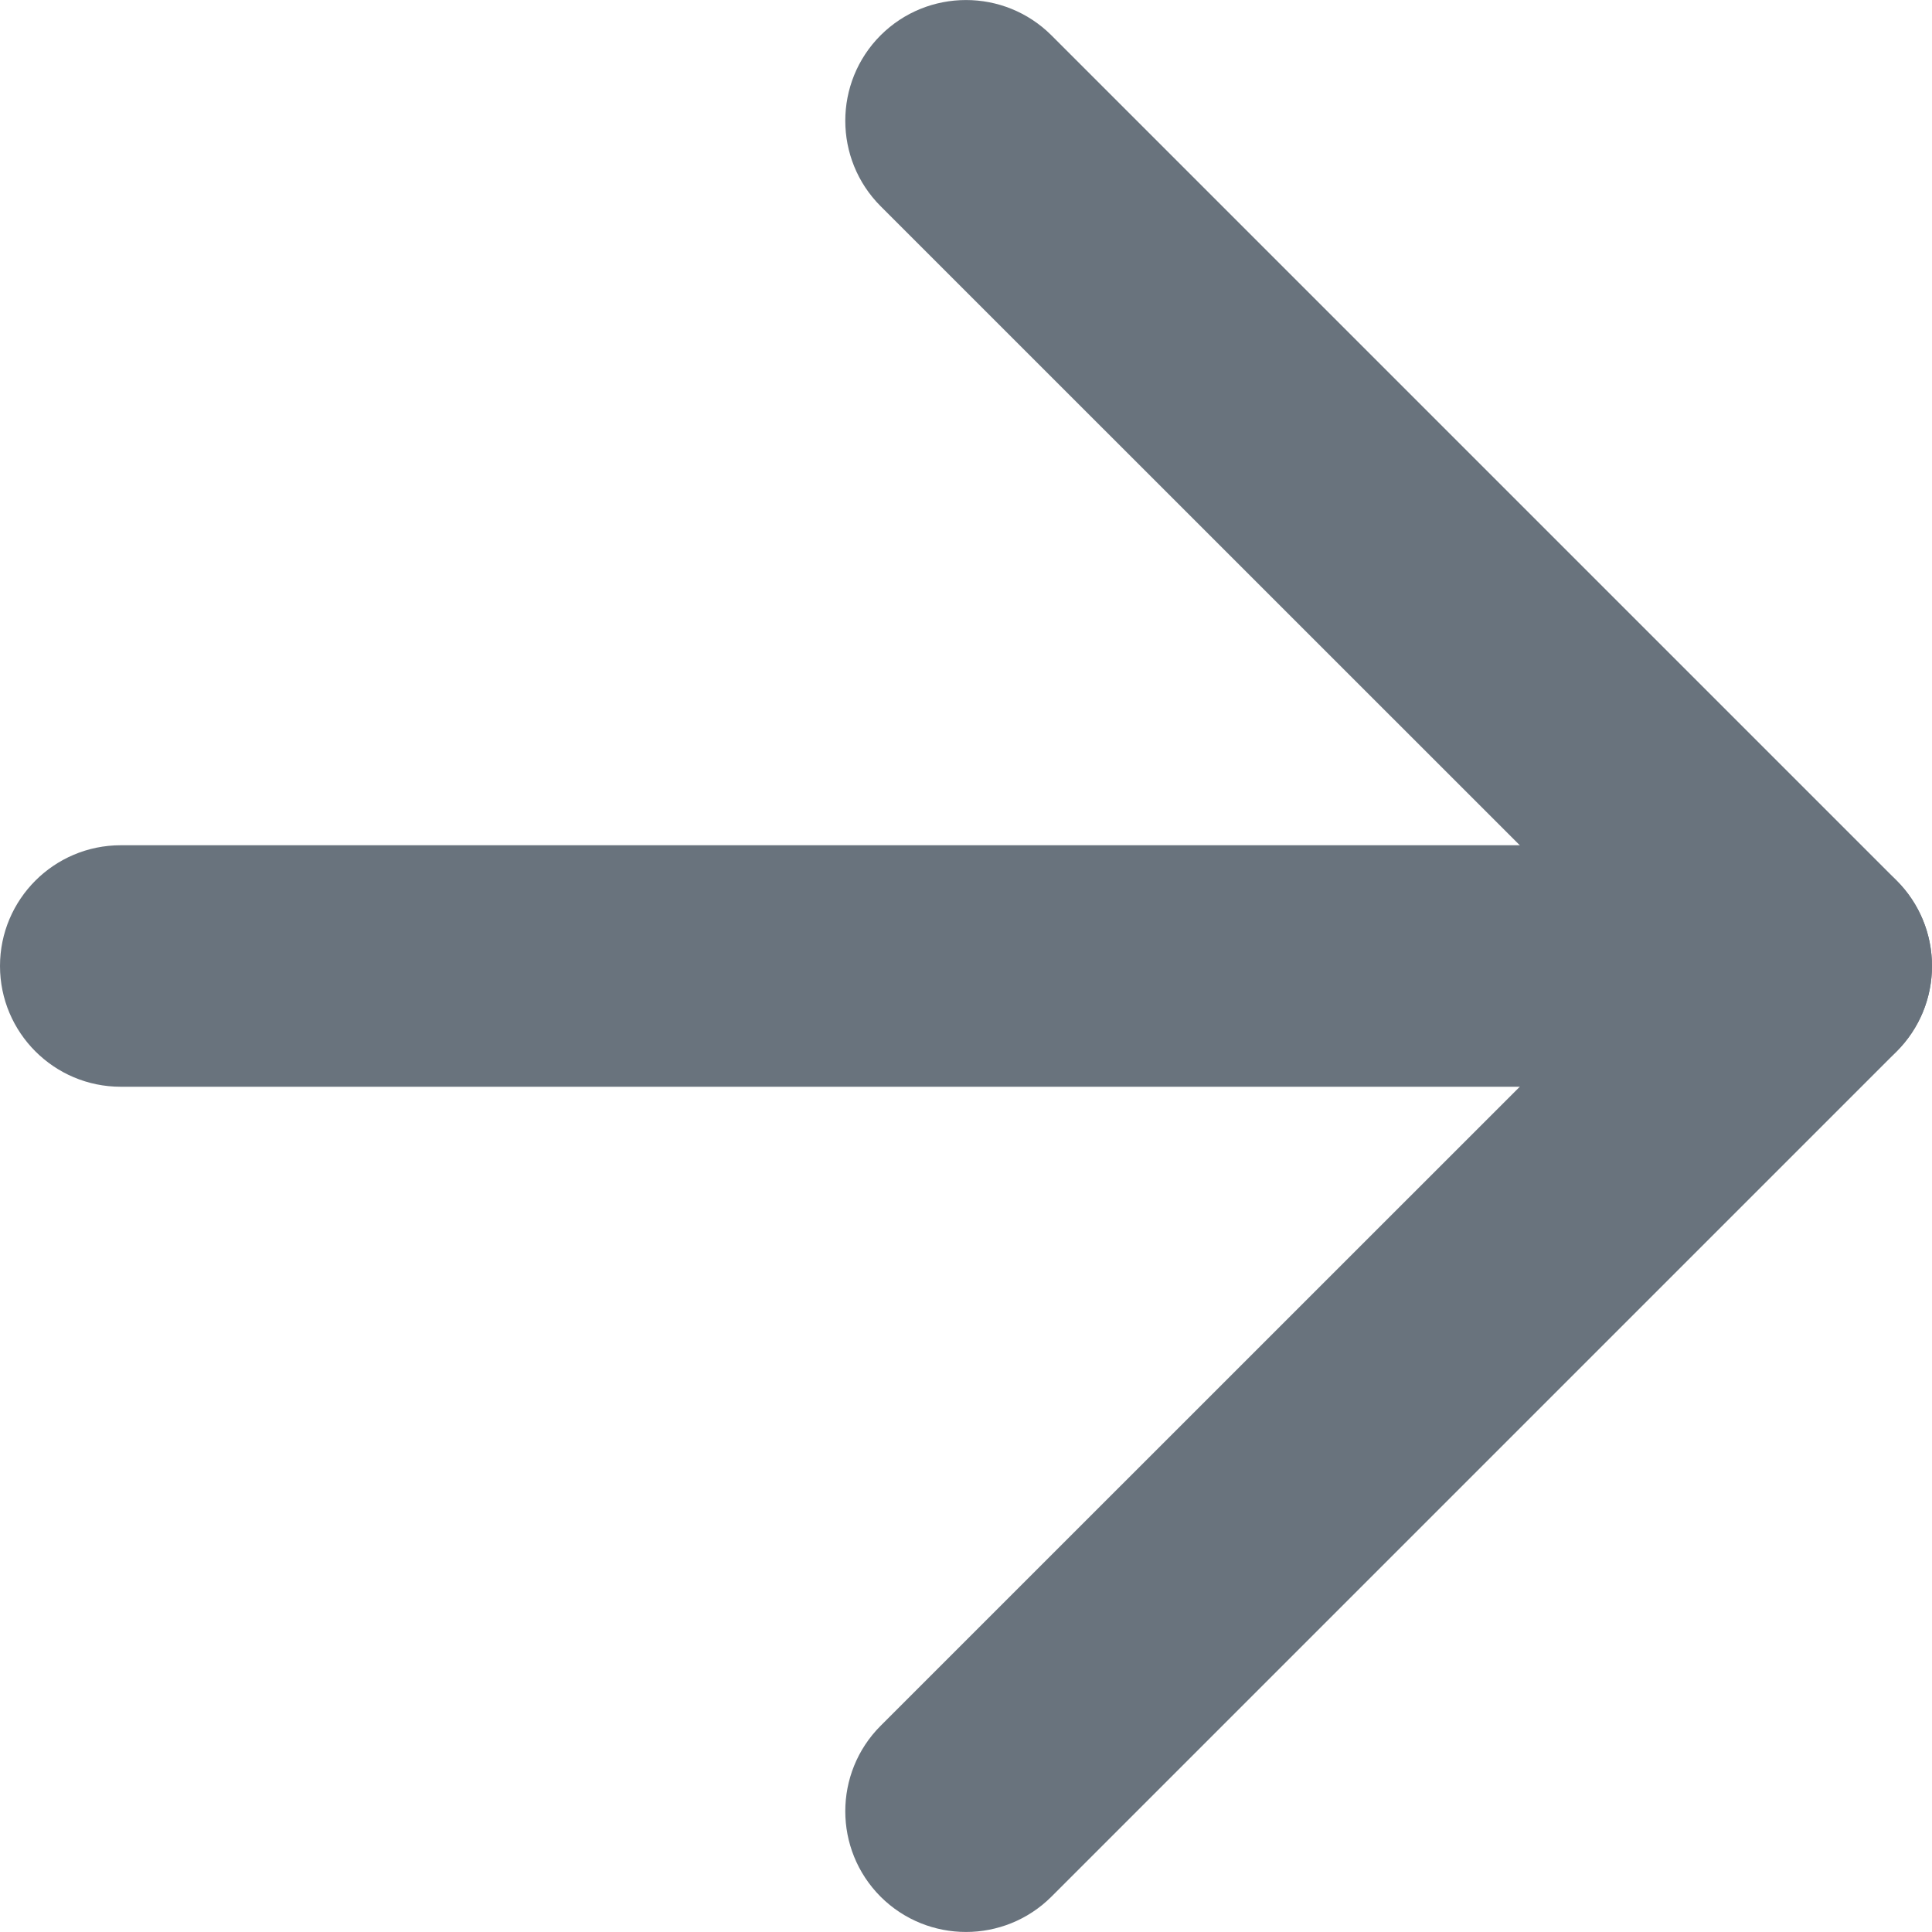
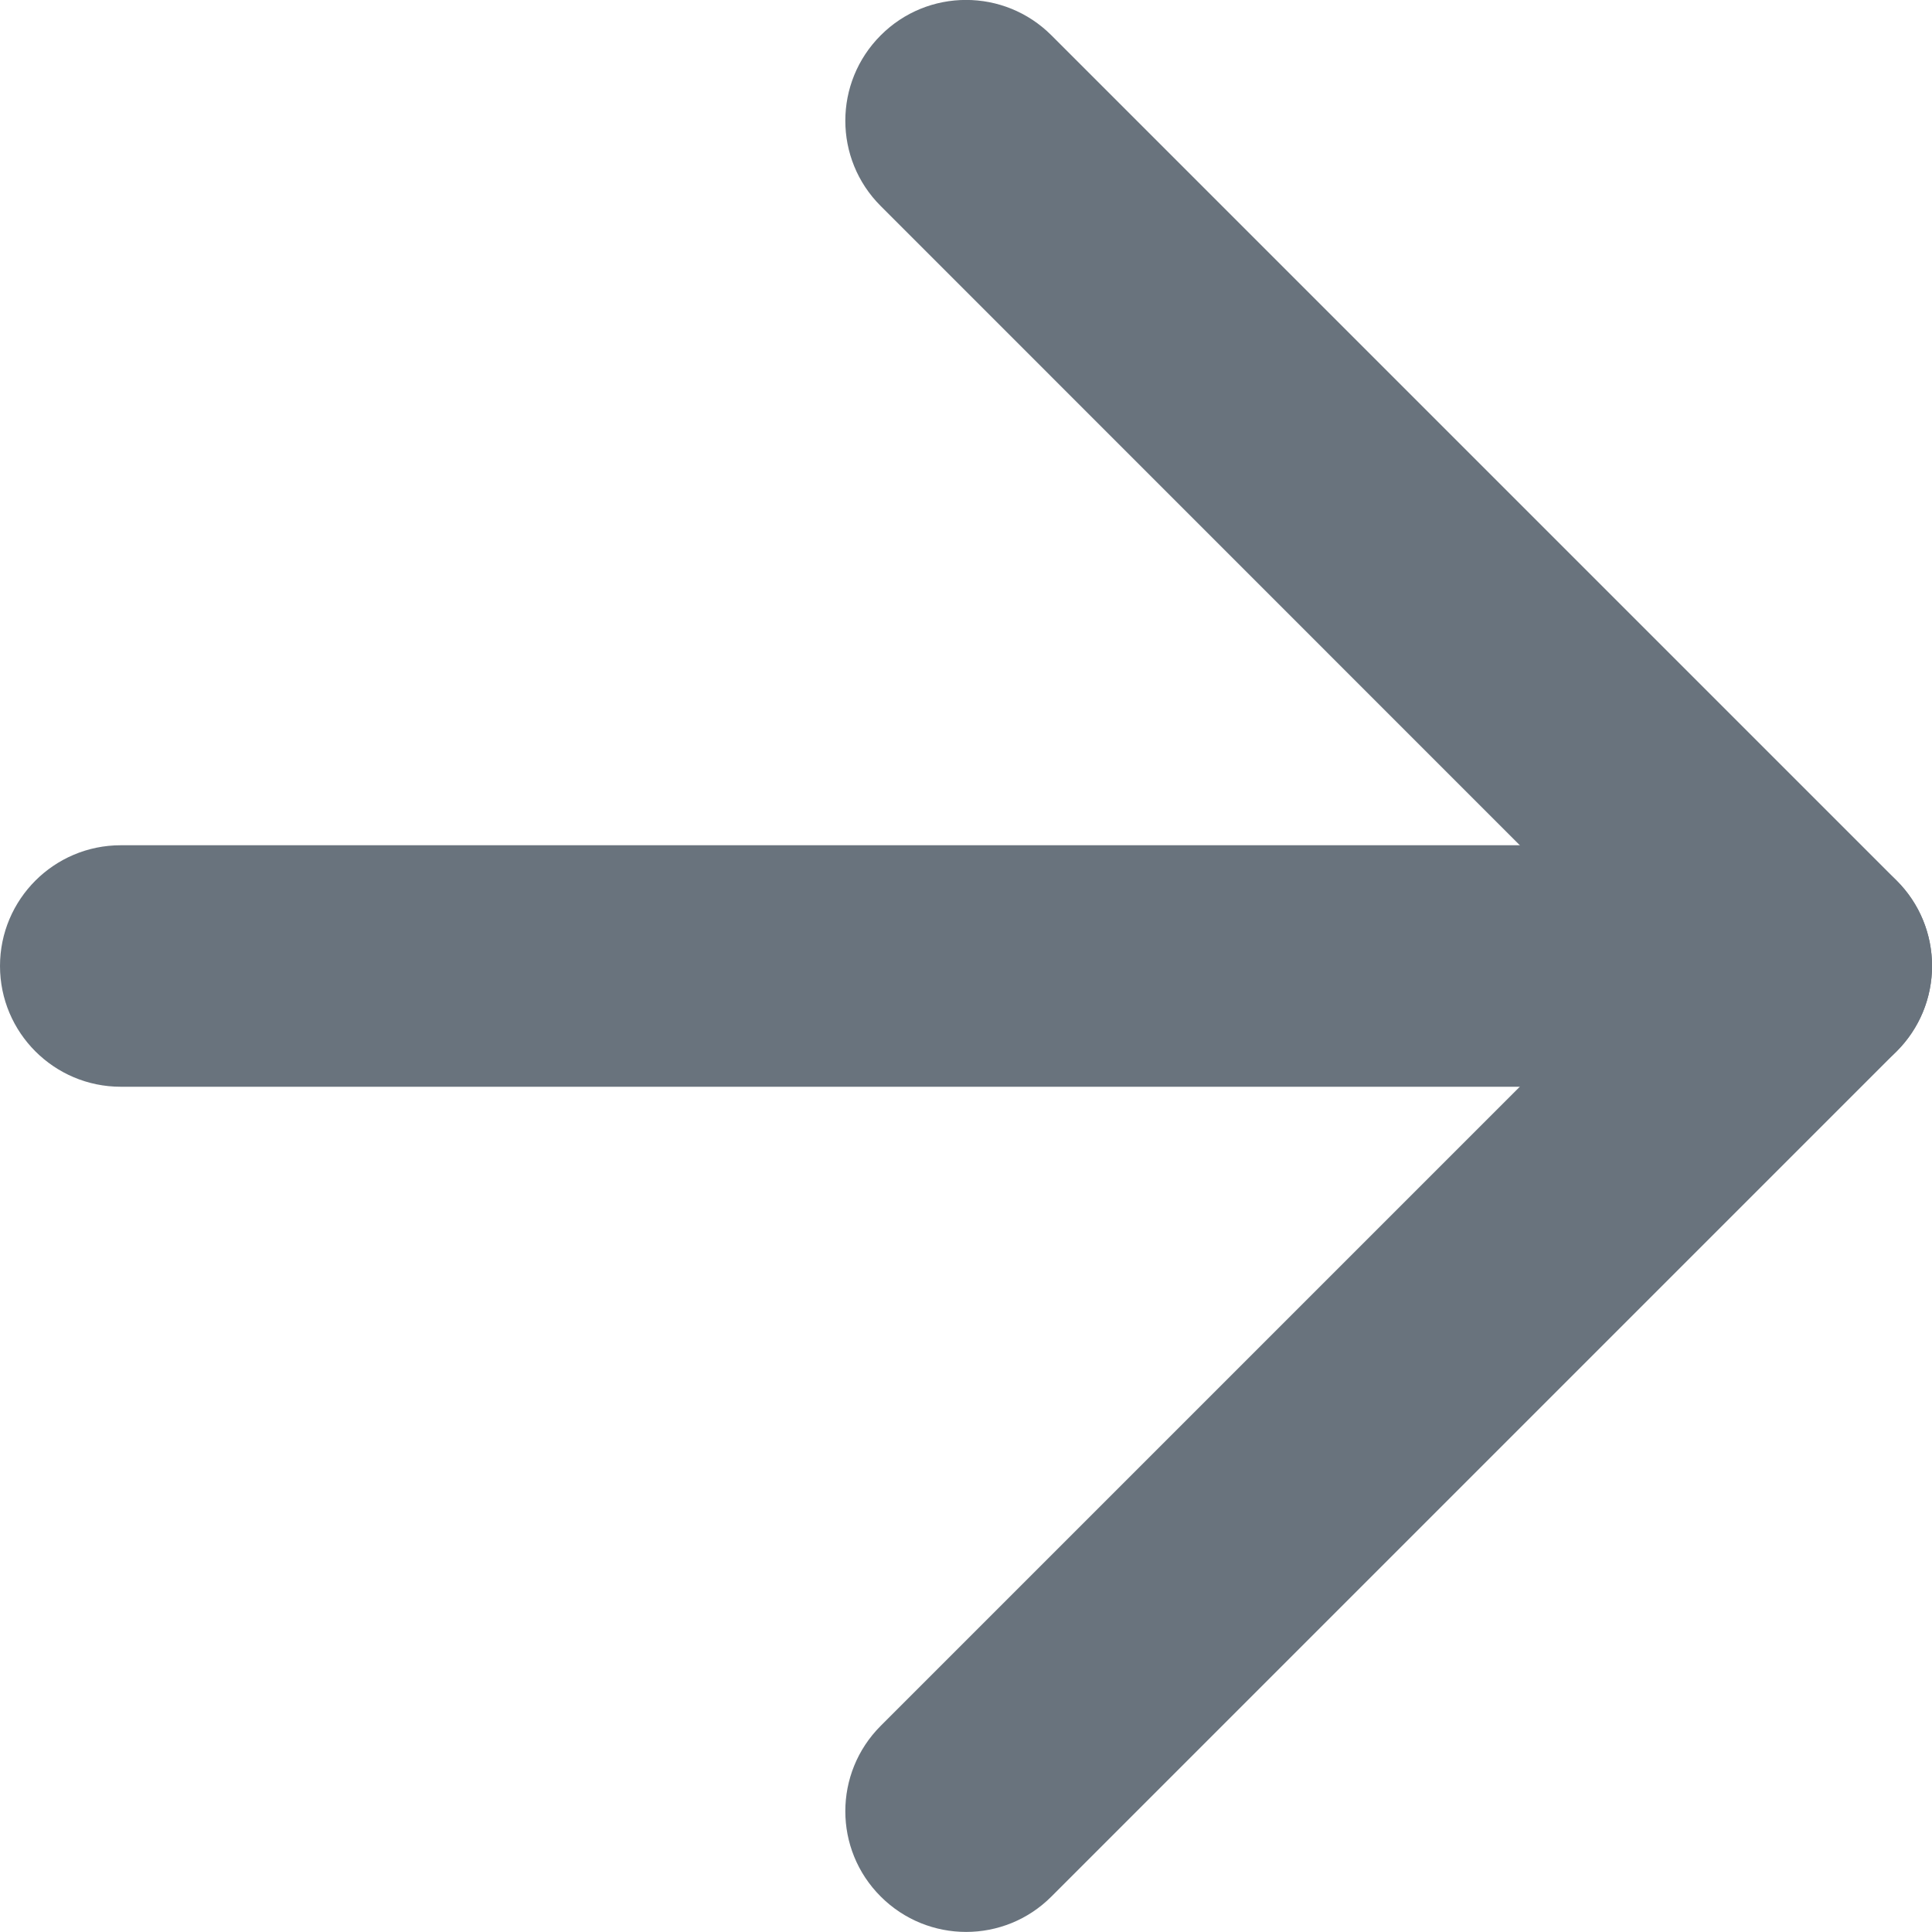
- <svg xmlns="http://www.w3.org/2000/svg" width="14px" height="14px" viewBox="0 0 14 14" version="1.1">
-   <defs />
-   <g id="Design" stroke="none" stroke-width="1" fill="none" fill-rule="evenodd">
-     <g id="Singular-Mobile" transform="translate(-41, -1013)" fill="#69737D" fill-rule="nonzero">
-       <g id="Group-7" transform="translate(30, 951)">
-         <g id="Group-6-Copy" transform="translate(18, 69) scale(-1, 1) translate(-18, -69) translate(11, 62)">
-           <path d="M13.125,6.125 C13.608,6.125 14,6.517 14,7 C14,7.483 13.608,7.875 13.125,7.875 L0.875,7.875 C0.392,7.875 0,7.483 0,7 C0,6.517 0.392,6.125 0.875,6.125 L13.125,6.125 Z" id="Shape" />
-           <path d="M2.112,7 L7.619,12.506 C7.96,12.848 7.96,13.402 7.619,13.744 C7.277,14.085 6.723,14.085 6.381,13.744 L0.256,7.619 C-0.085,7.277 -0.085,6.723 0.256,6.381 L6.381,0.256 C6.723,-0.085 7.277,-0.085 7.619,0.256 C7.96,0.598 7.96,1.152 7.619,1.494 L2.112,7 Z" id="Shape" />
-         </g>
-       </g>
-     </g>
+ <svg xmlns="http://www.w3.org/2000/svg" height="14" viewBox="0 0 14 14" width="14">
+   <g fill="#69737d" transform="matrix(-1 0 0 1 14 0)">
+     <path d="m13.125 6.125c.483 0 .875.392.875.875s-.392.875-.875.875h-12.25c-.483 0-.875-.392-.875-.875s.392-.875.875-.875z" />
+     <path d="m2.112 7 5.506 5.506c.342.342.342.896 0 1.237-.342.342-.896.342-1.237 0l-6.125-6.125c-.342-.342-.342-.896 0-1.237l6.125-6.125c.342-.342.896-.342 1.237 0 .342.342.342.896 0 1.237z" />
  </g>
</svg>
